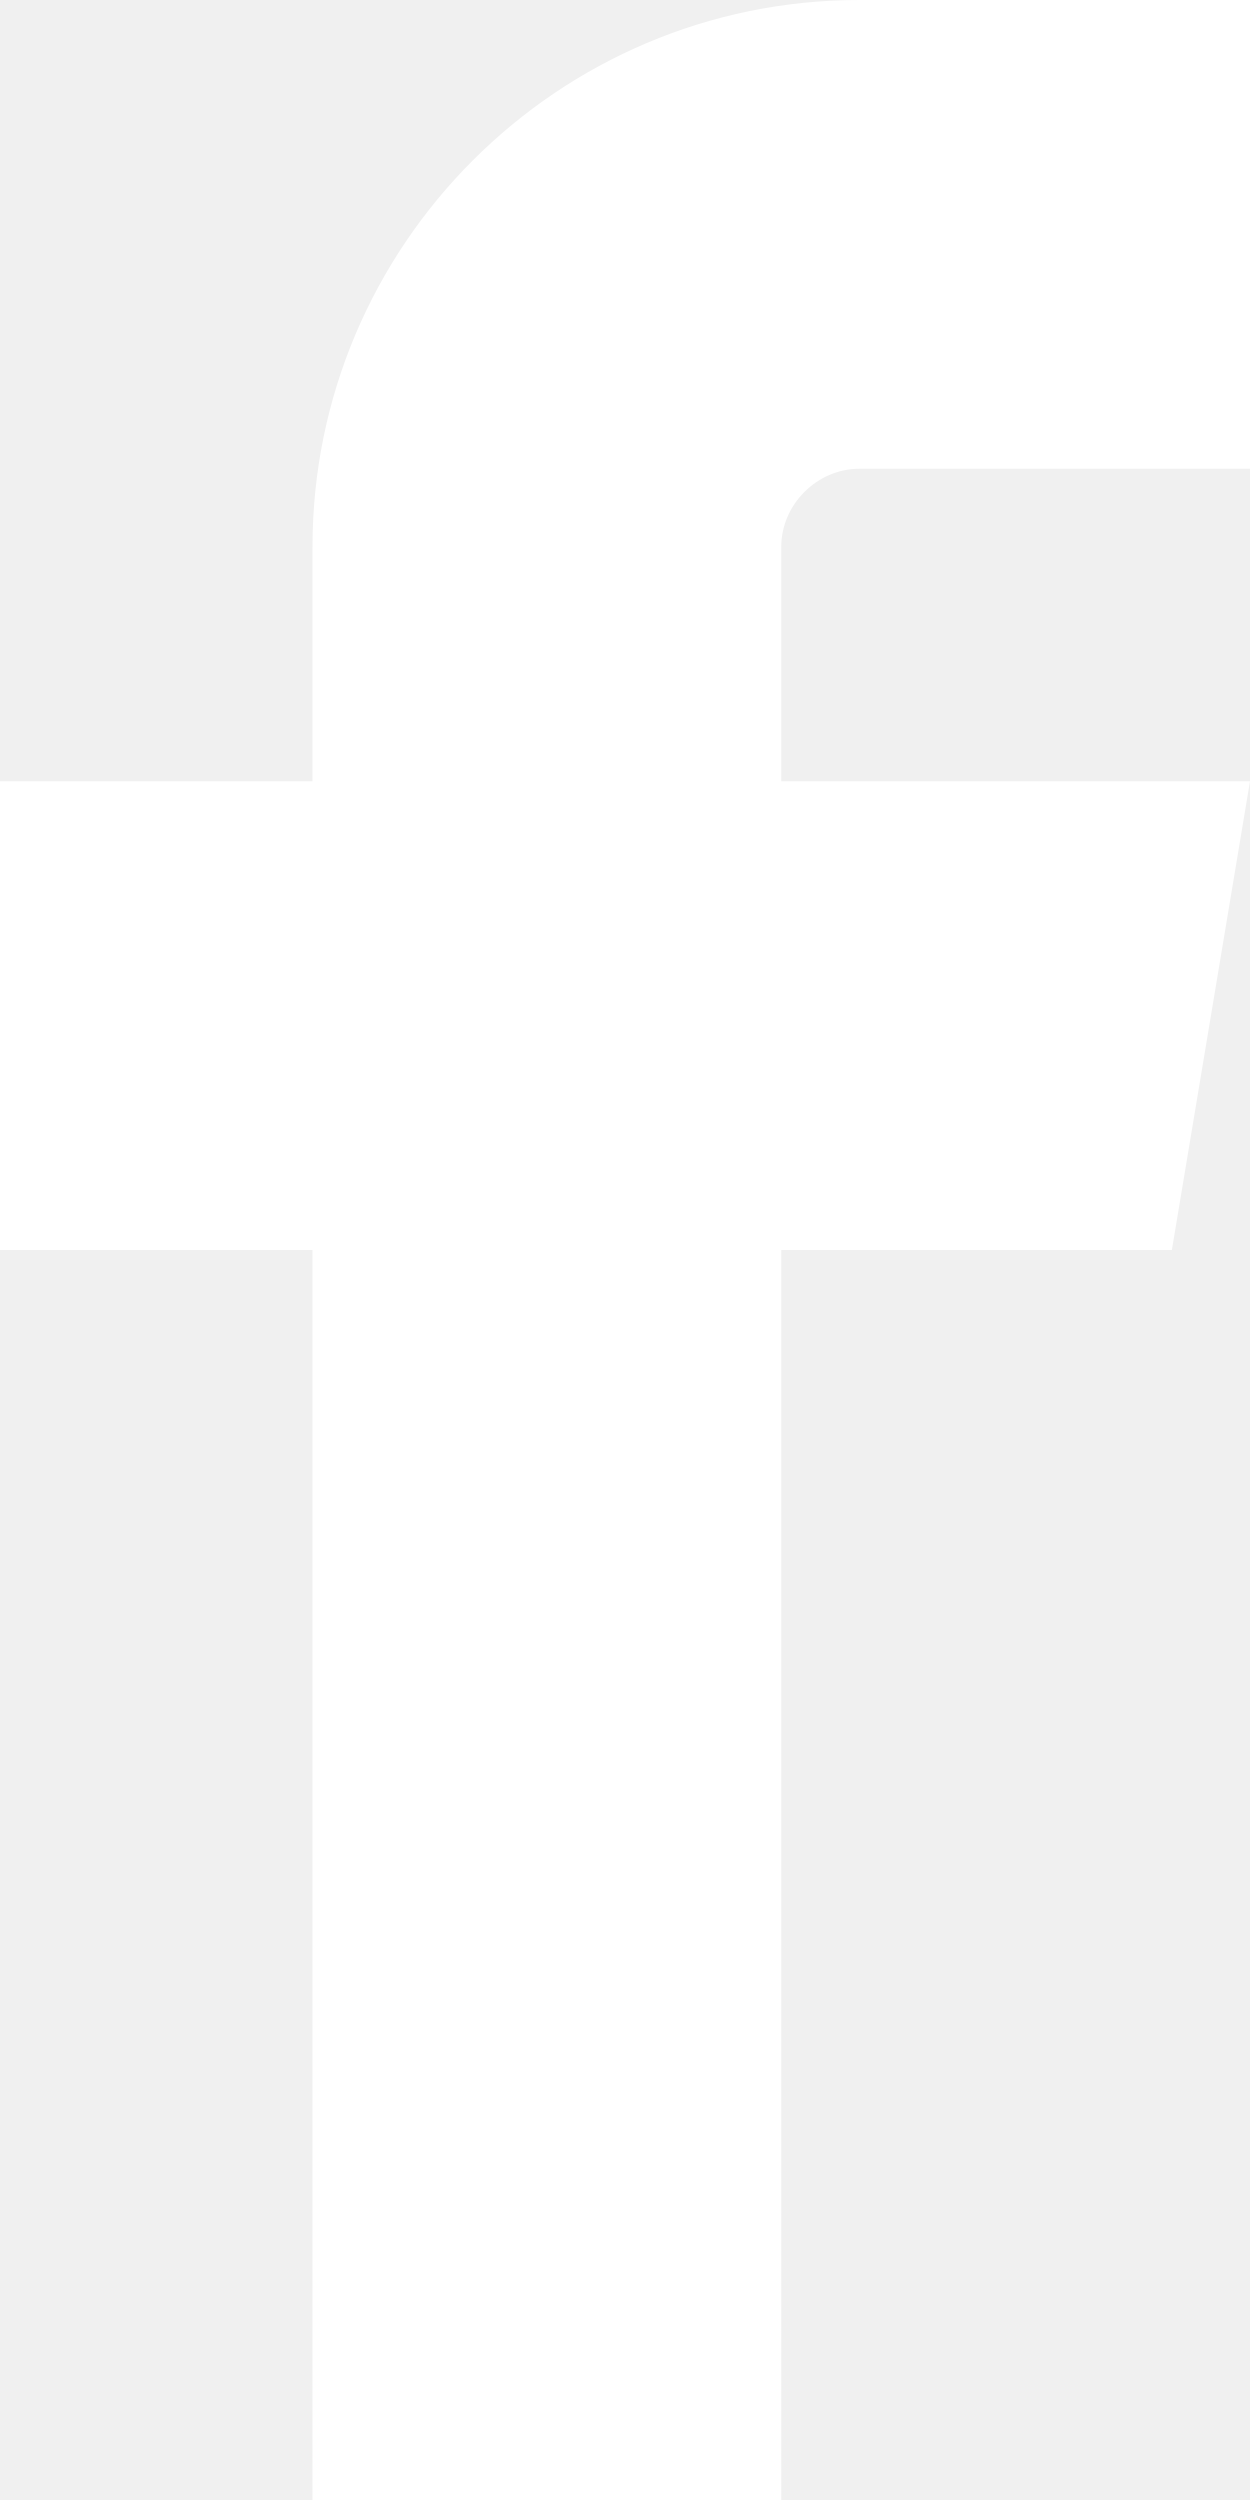
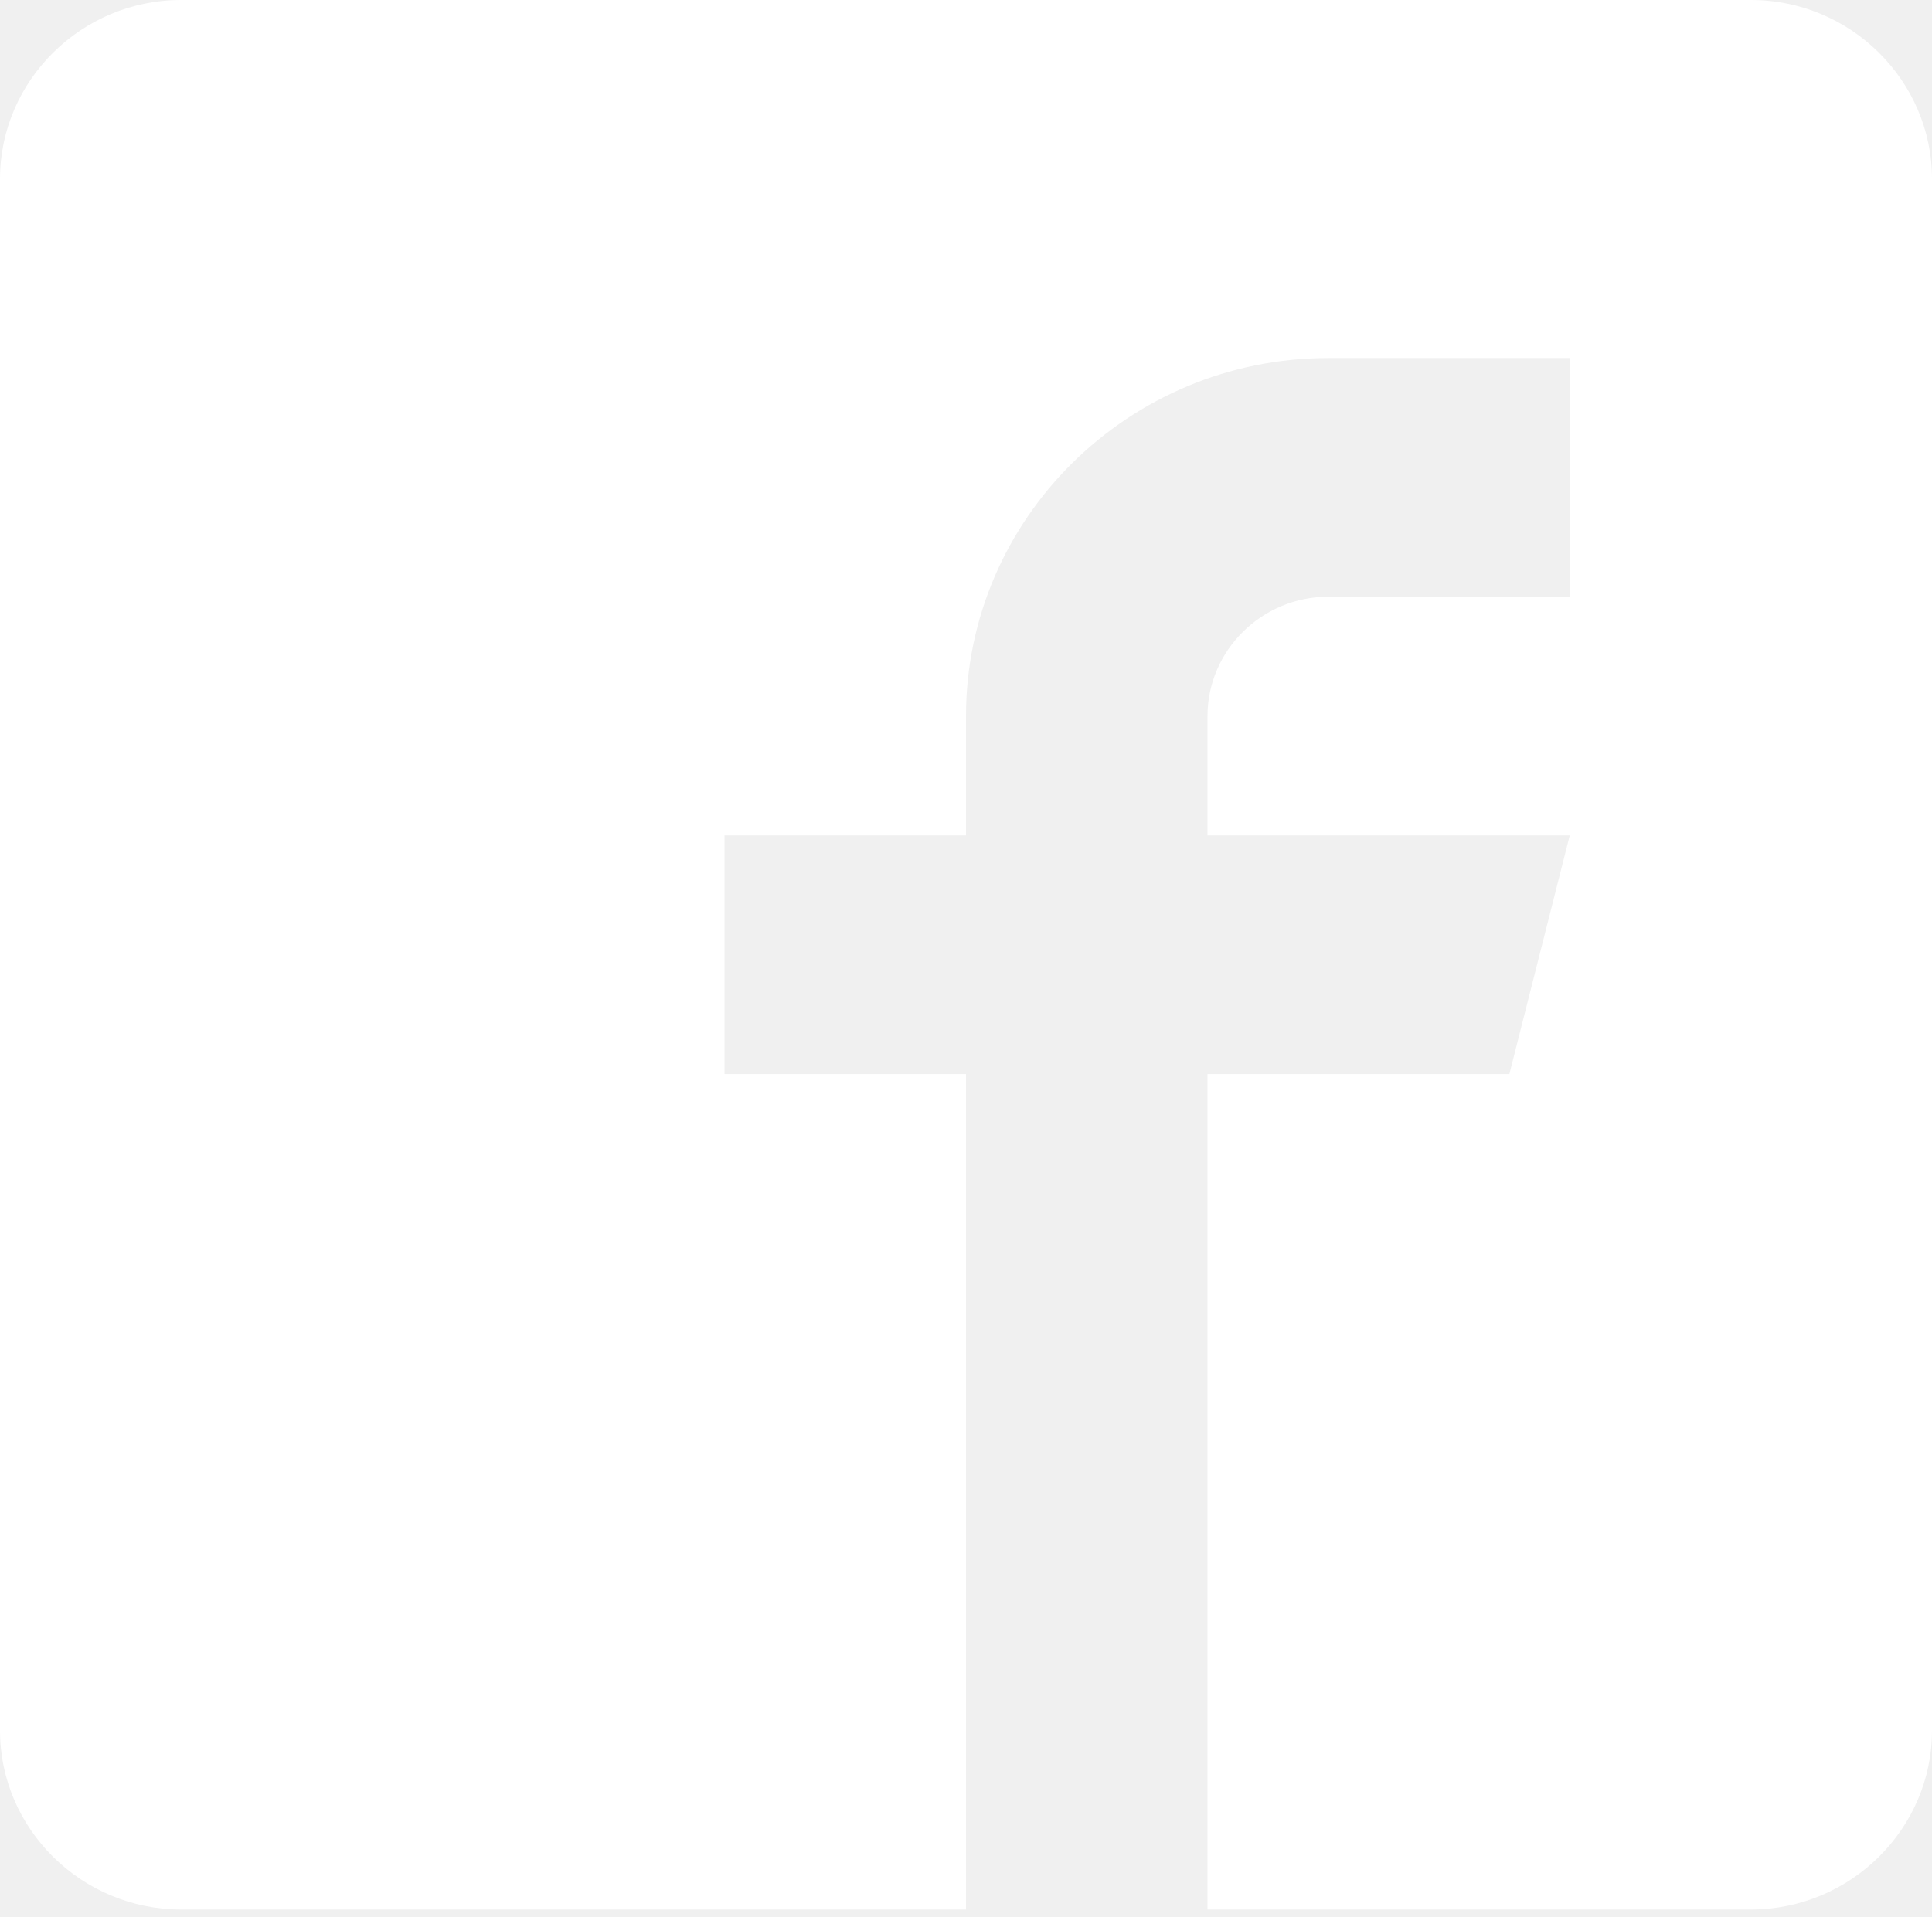
- <svg xmlns="http://www.w3.org/2000/svg" width="16px" height="32px" viewBox="0 0 16 32" version="1.1">
+ <svg xmlns="http://www.w3.org/2000/svg" width="128px" height="127px" viewBox="0 0 128 127" version="1.1">
  <g id="Page-1" stroke="none" stroke-width="1" fill="none" fill-rule="evenodd">
-     <g id="Artboard" transform="translate(-432, -86)" fill="#FFFFFF" fill-rule="nonzero">
-       <g id="facebook" transform="translate(432, 86)">
-         <path d="M11,6 L16,6 L16,0 L11,0 C7.14,0 4,3.14 4,7 L4,10 L0,10 L0,16 L4,16 L4,32 L10,32 L10,16 L15,16 L16,10 L10,10 L10,7 C10,6.458 10.458,6 11,6 Z" id="Path" />
+     <g id="Artboard" transform="translate(-381, -312)" fill="#FFFFFF" fill-rule="nonzero">
+       <g id="facebook2" transform="translate(381, 312)">
+         <path d="M116,0 L12,0 C5.4,0 0,5.338 0,11.862 L0,114.667 C0,121.191 5.4,126.529 12,126.529 L64,126.529 L64,71.172 L48,71.172 L48,55.356 L64,55.356 L64,47.448 C64,34.376 74.776,23.724 88,23.724 L104,23.724 L104,39.54 L88,39.54 C83.6,39.54 80,43.099 80,47.448 L80,55.356 L104,55.356 L100,71.172 L80,71.172 L80,126.529 L116,126.529 C122.6,126.529 128,121.191 128,114.667 L128,11.862 C128,5.338 122.6,0 116,0 Z" id="Path" />
      </g>
    </g>
  </g>
</svg>
